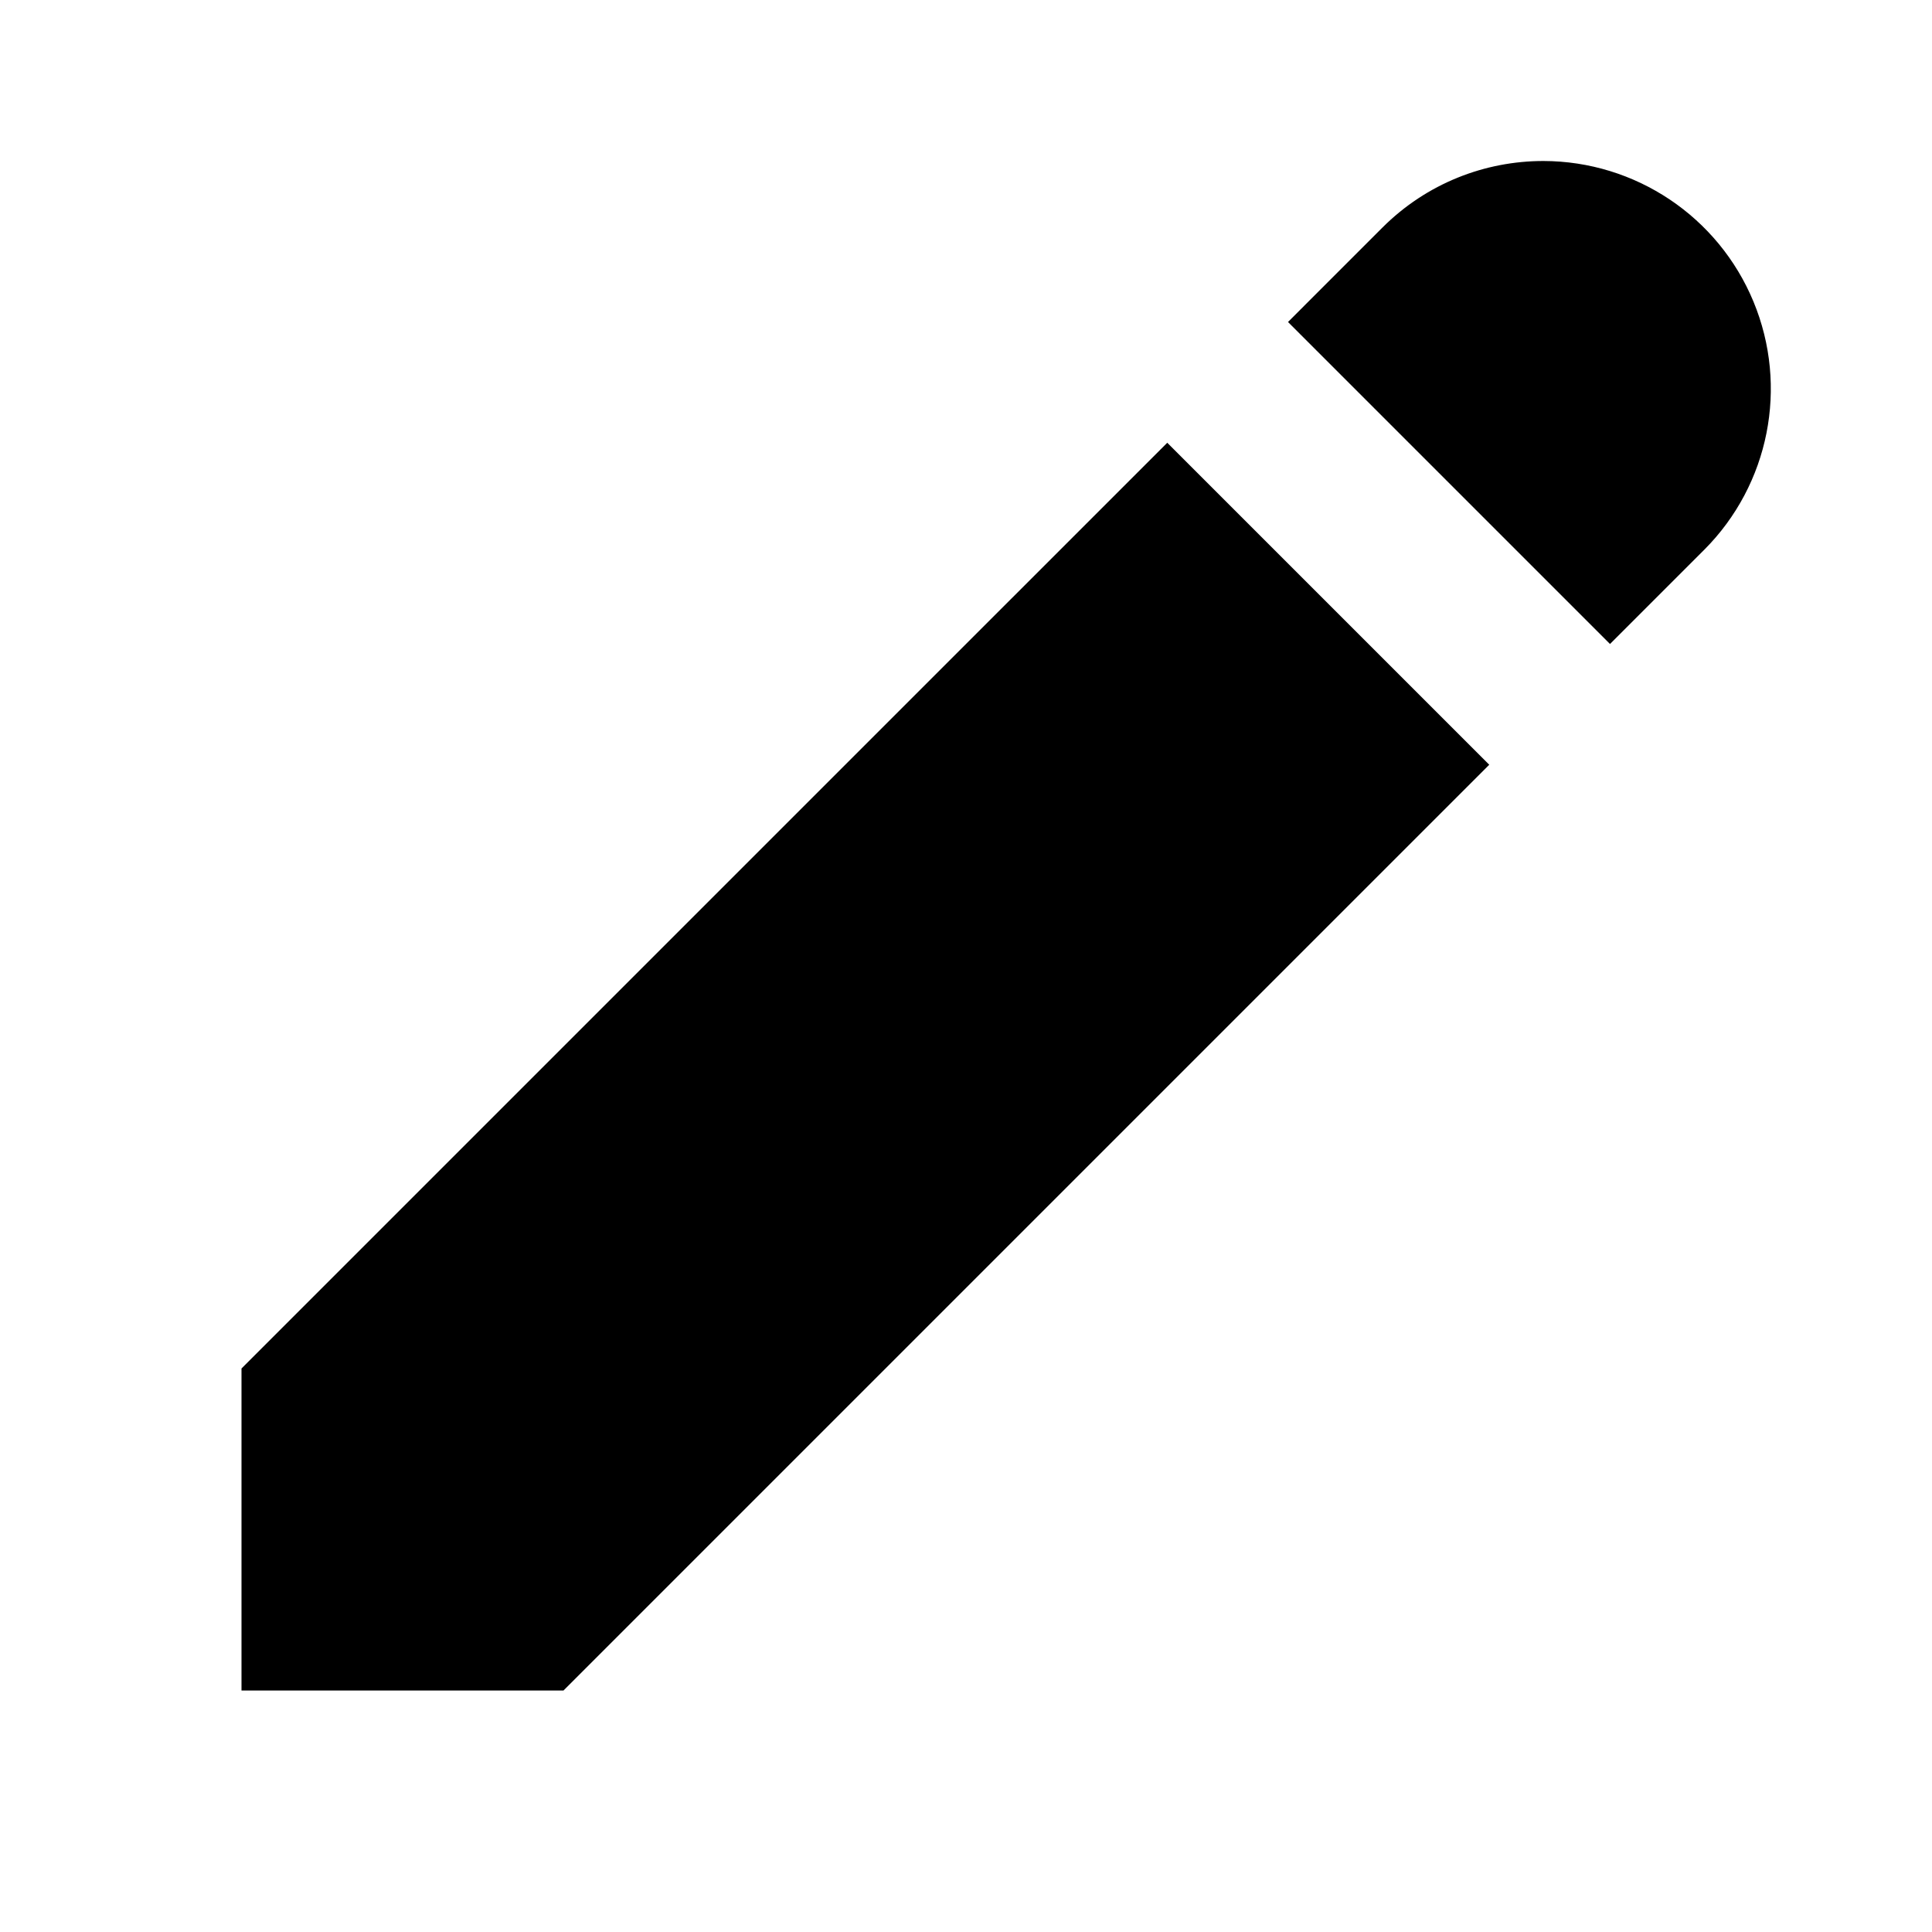
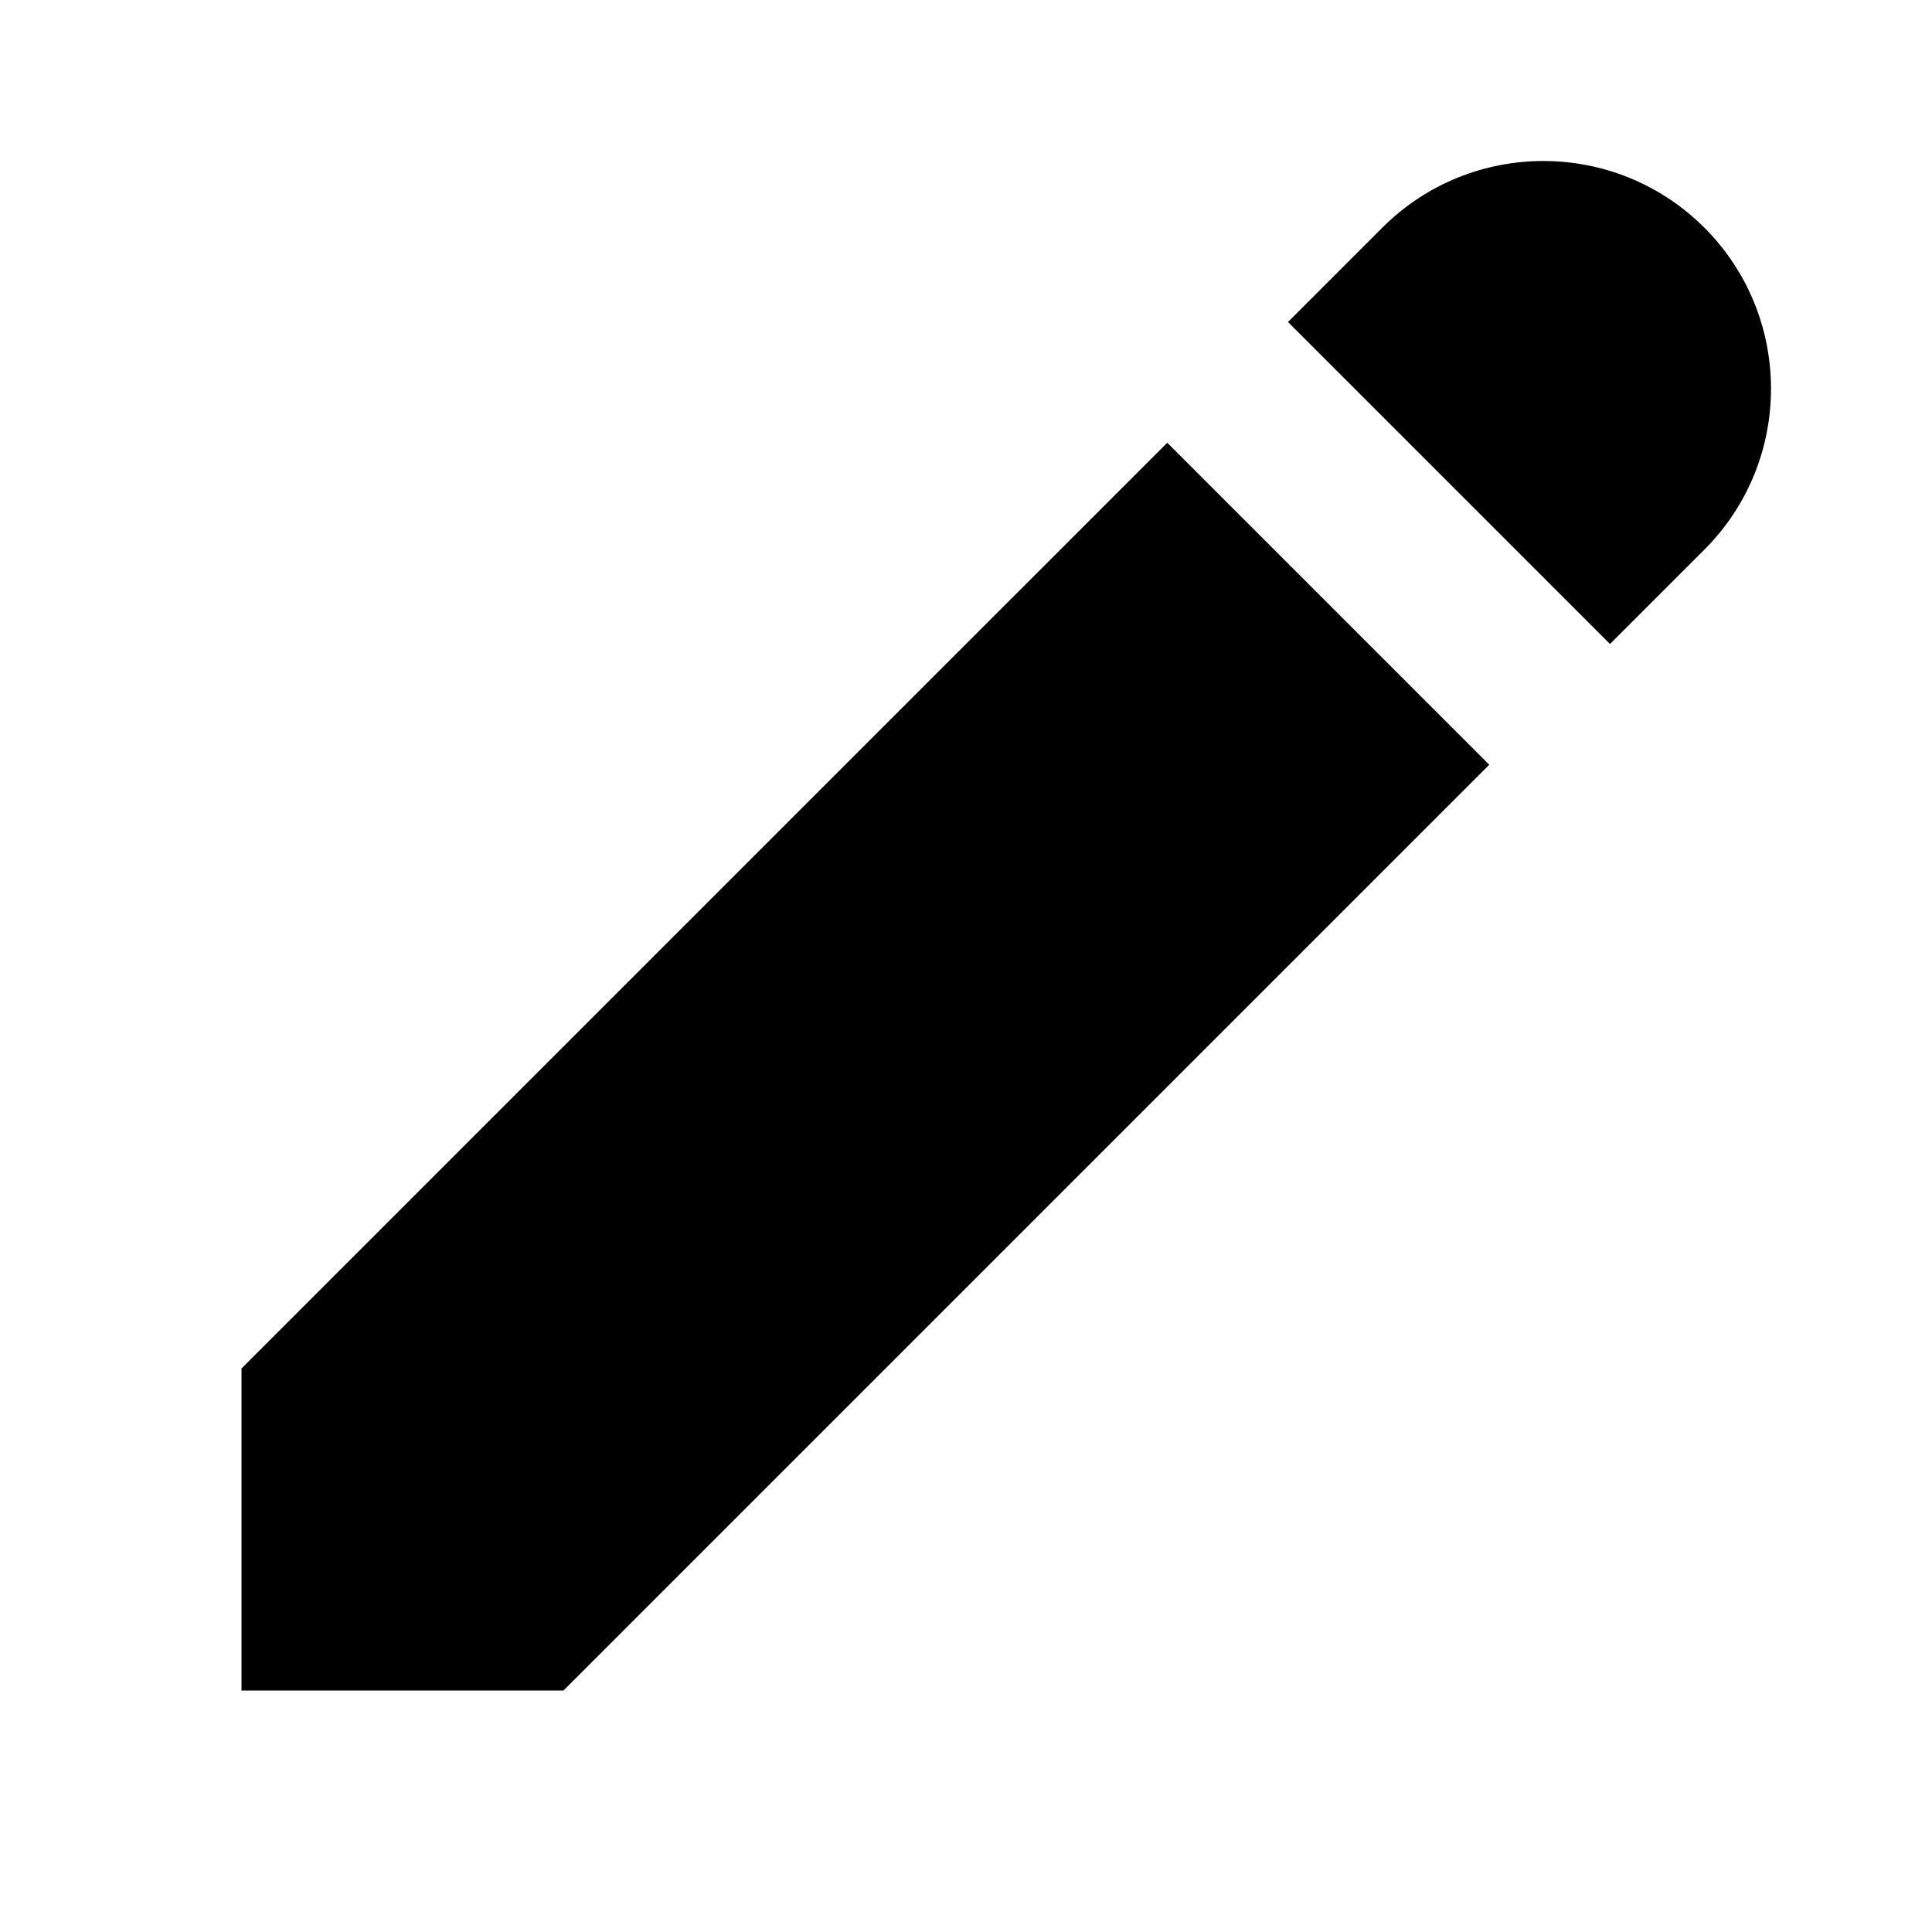
- <svg xmlns="http://www.w3.org/2000/svg" width="24" height="24">
-   <path d="M19.172 2c-.724 0-1.448.276-2 .828L16 4l4 4 1.172-1.172a2.83 2.83 0 0 0-2-4.828zM14.5 5.5 3 17v4h4L18.5 9.5l-4-4z" />
+ <svg xmlns="http://www.w3.org/2000/svg" fill="#000000" viewBox="0 0 24 24" width="24px" height="24px">
+   <path d="M 19.172 2 C 18.448 2 17.724 2.276 17.172 2.828 L 16 4 L 20 8 L 21.172 6.828 C 22.276 5.724 22.276 3.933 21.172 2.828 C 20.619 2.276 19.896 2 19.172 2 z M 14.5 5.5 L 3 17 L 3 21 L 7 21 L 18.5 9.5 L 14.5 5.5 z" />
</svg>
